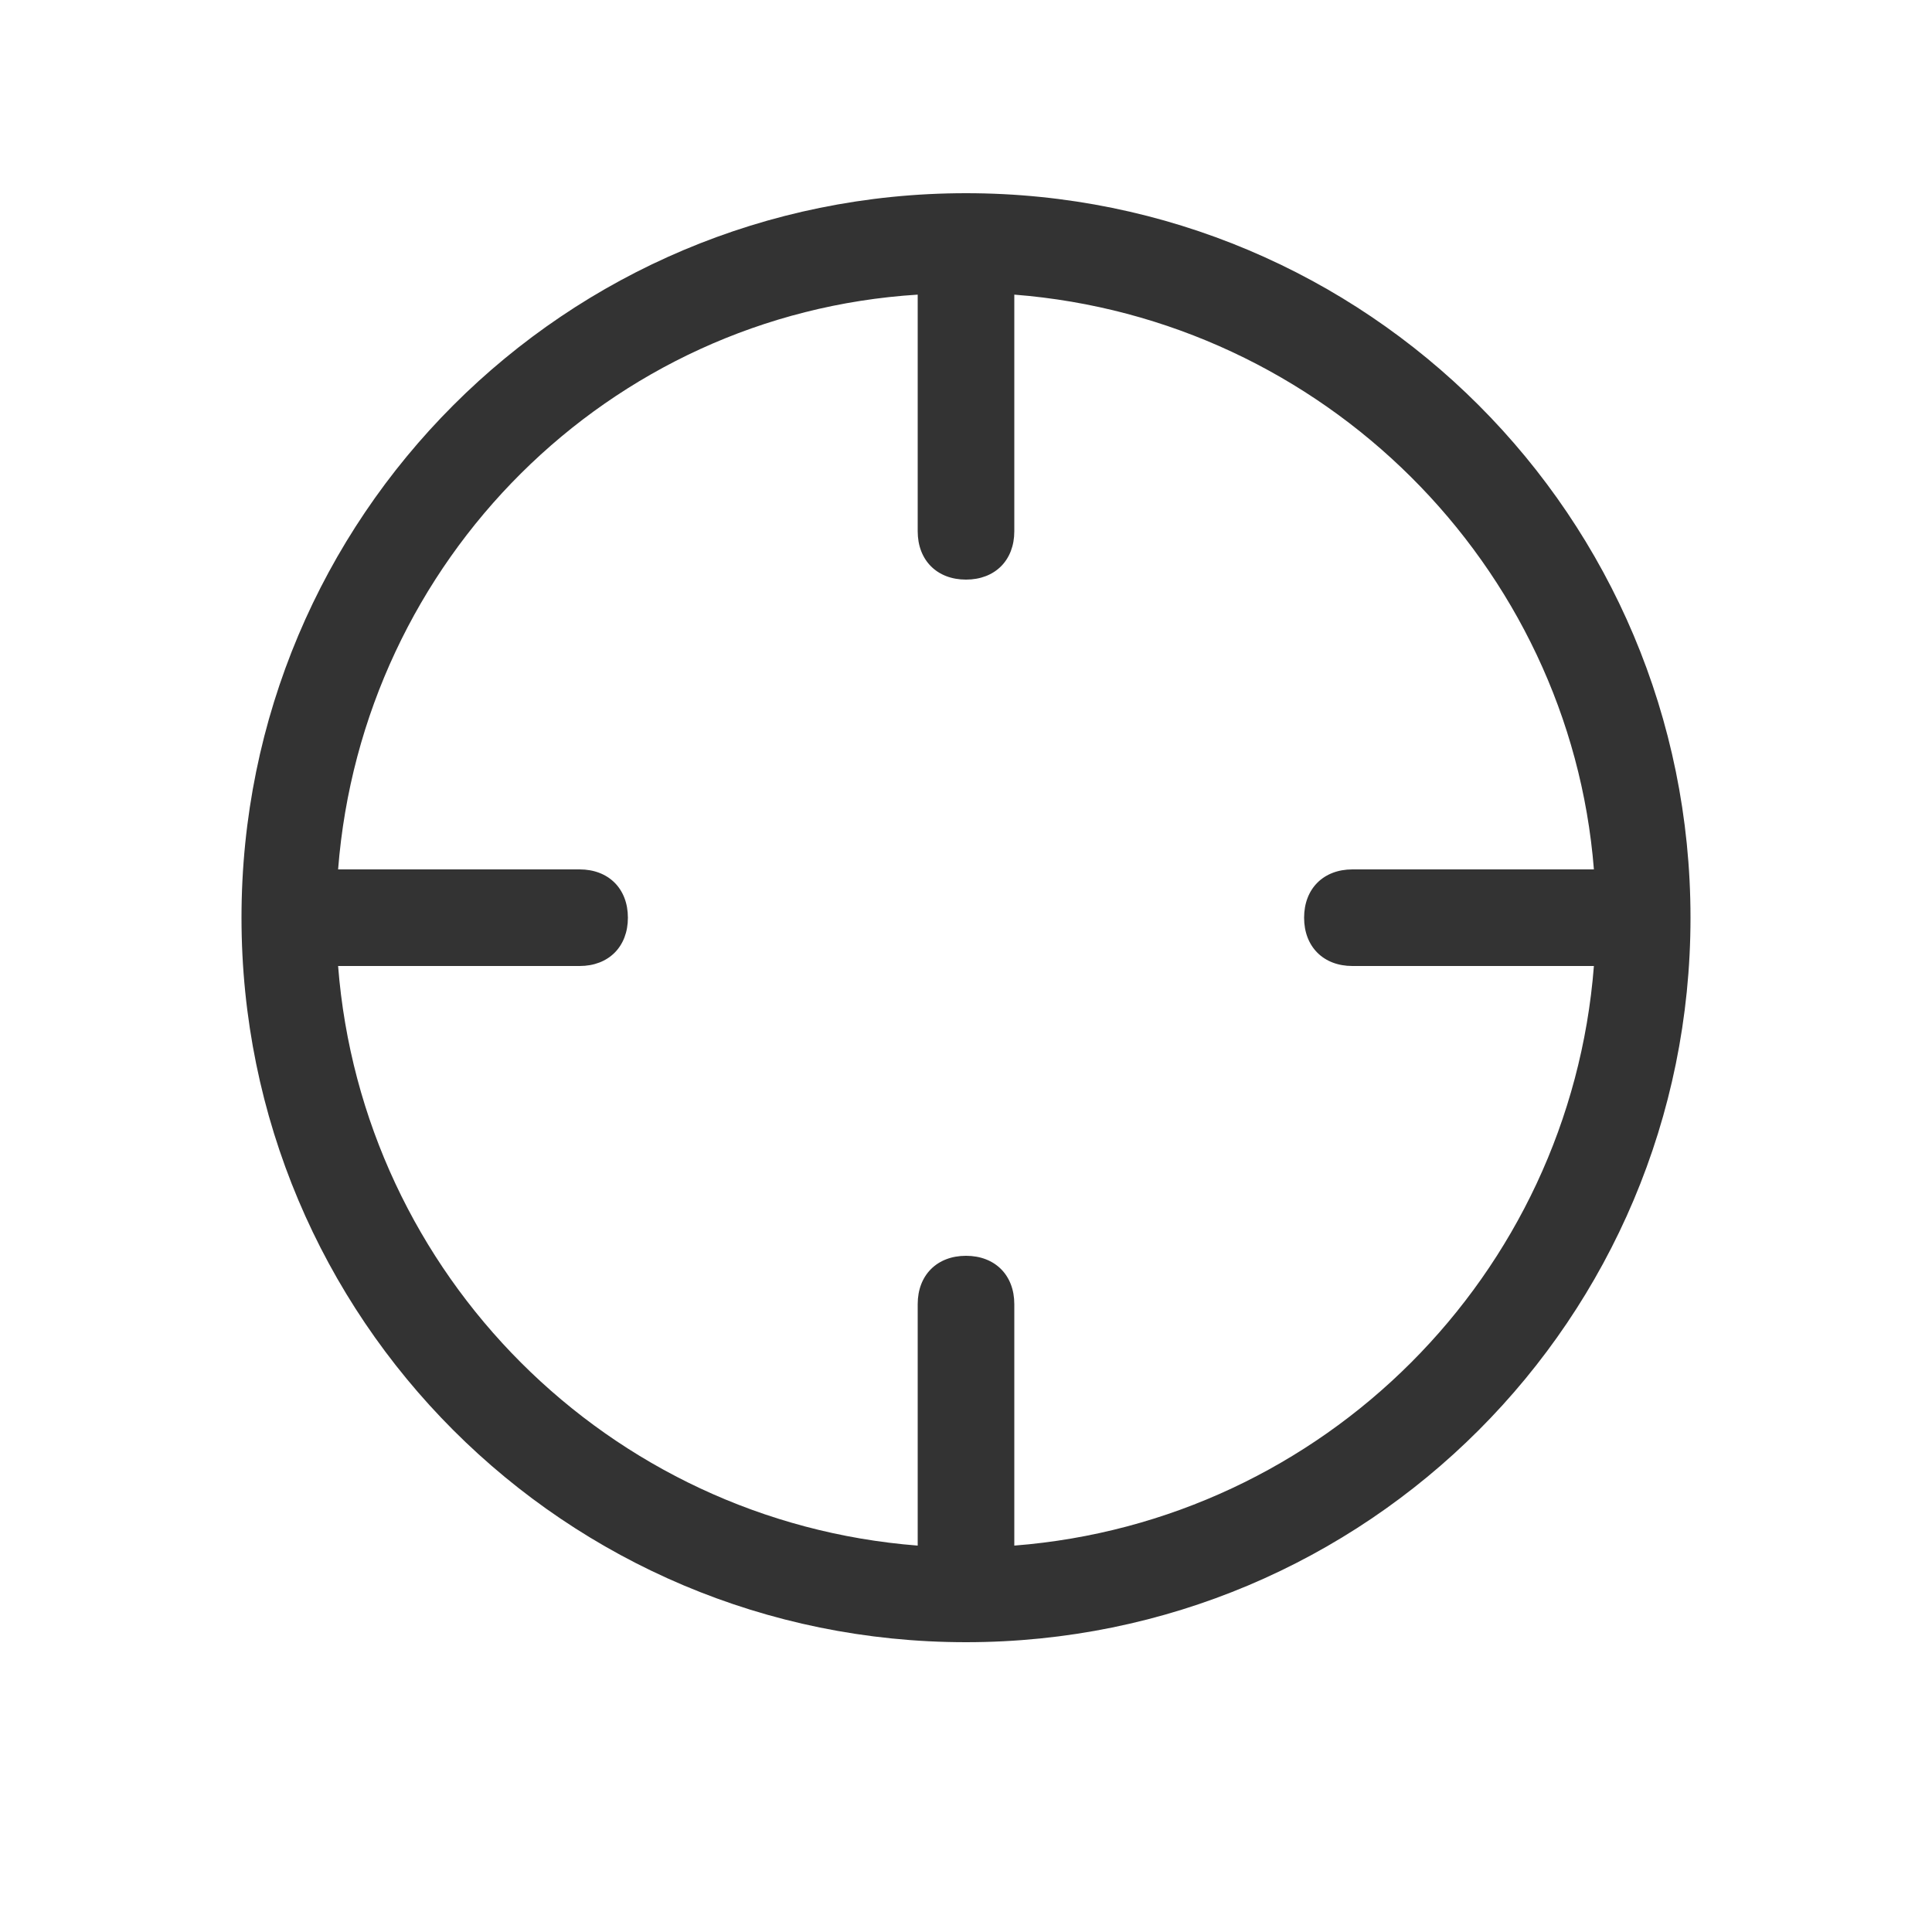
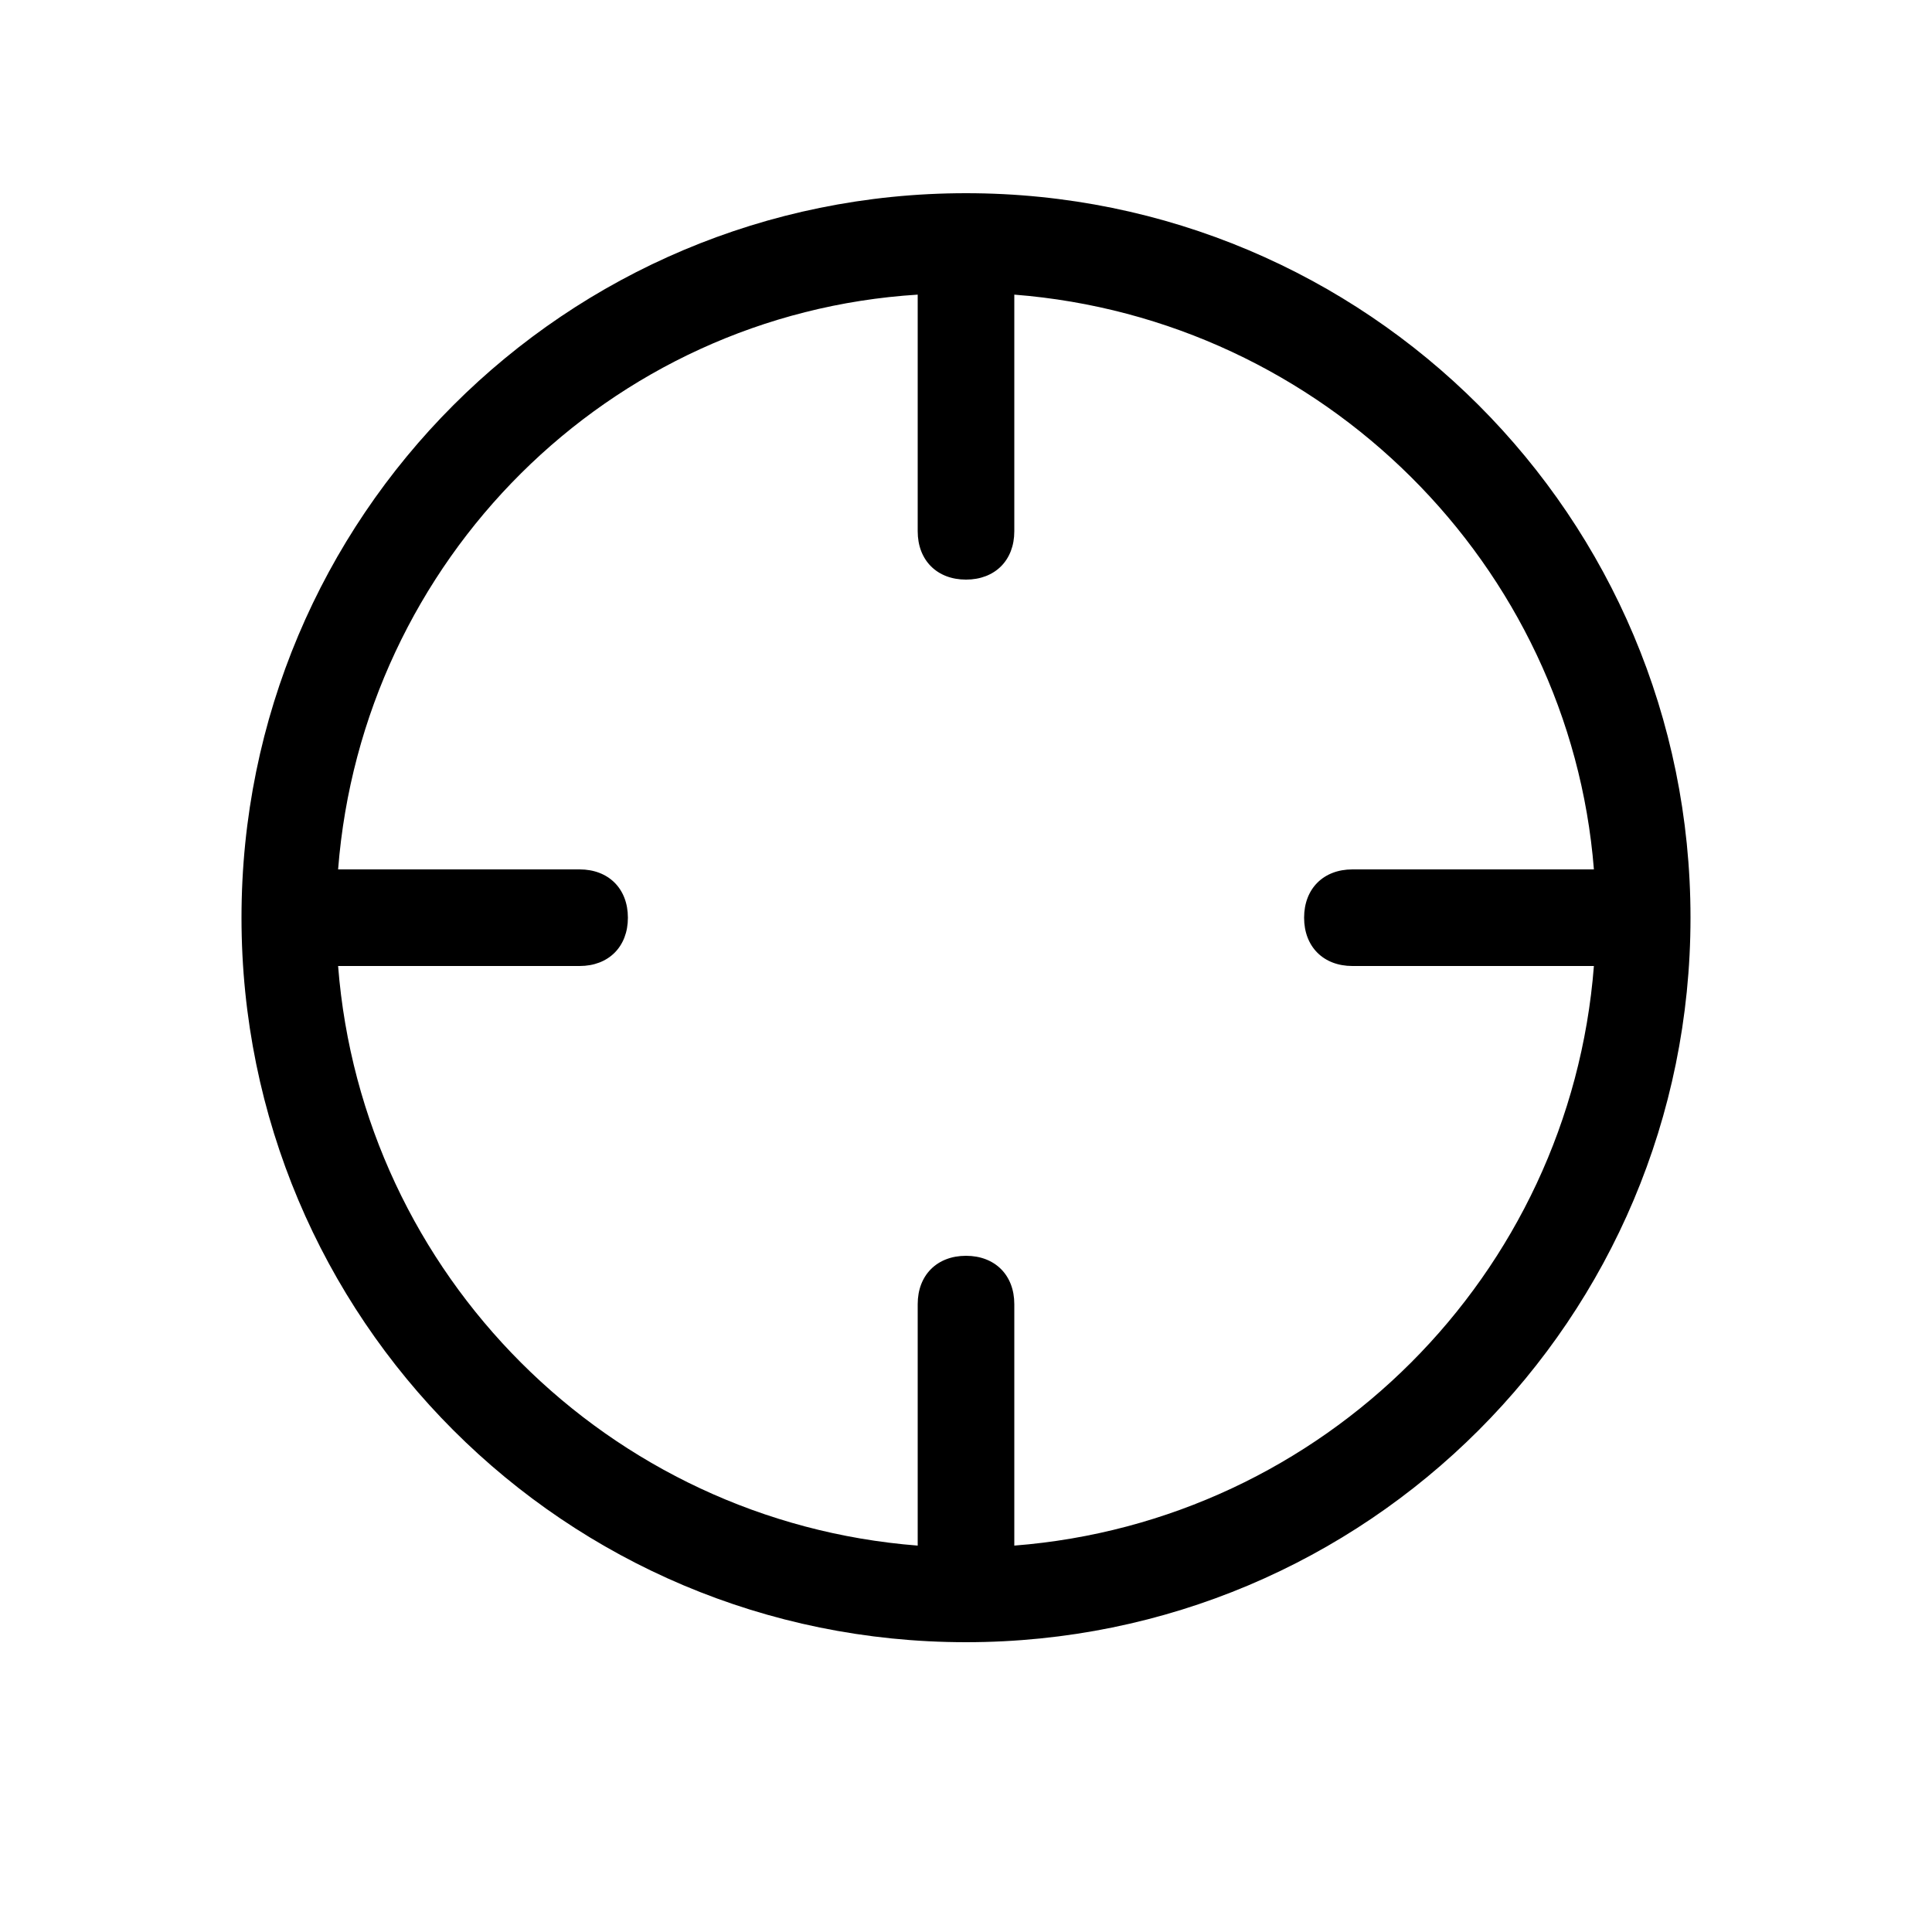
<svg xmlns="http://www.w3.org/2000/svg" t="1615359992022" class="icon" viewBox="0 0 1024 1024" version="1.1" p-id="71129" width="200" height="200">
  <defs>
    <style type="text/css" />
  </defs>
-   <path d="M512 102.4c-212.48 0-384 171.52-384 384s171.52 384 384 384 384-171.52 384-384-171.52-384-384-384z m25.6 716.8v-128c0-15.36-10.24-25.6-25.6-25.6s-25.6 10.24-25.6 25.6v128C322.56 806.4 192 675.84 179.2 512h128c15.36 0 25.6-10.24 25.6-25.6s-10.24-25.6-25.6-25.6h-128C192 296.96 322.56 166.4 486.4 156.16V281.6c0 15.36 10.24 25.6 25.6 25.6s25.6-10.24 25.6-25.6V156.16C701.44 168.96 832 299.52 844.8 460.8h-128c-15.36 0-25.6 10.24-25.6 25.6s10.24 25.6 25.6 25.6h128C832 675.84 701.44 806.4 537.6 819.2z" fill="#333333" p-id="71130" />
+   <path d="M512 102.4c-212.48 0-384 171.52-384 384s171.52 384 384 384 384-171.52 384-384-171.52-384-384-384z m25.6 716.8v-128c0-15.36-10.24-25.6-25.6-25.6s-25.6 10.24-25.6 25.6v128C322.56 806.4 192 675.84 179.2 512h128c15.36 0 25.6-10.24 25.6-25.6s-10.24-25.6-25.6-25.6h-128C192 296.96 322.56 166.4 486.4 156.16V281.6c0 15.36 10.24 25.6 25.6 25.6s25.6-10.24 25.6-25.6V156.16C701.44 168.96 832 299.52 844.8 460.8h-128c-15.36 0-25.6 10.24-25.6 25.6s10.24 25.6 25.6 25.6h128C832 675.84 701.44 806.4 537.6 819.2z" p-id="71130" />
</svg>
